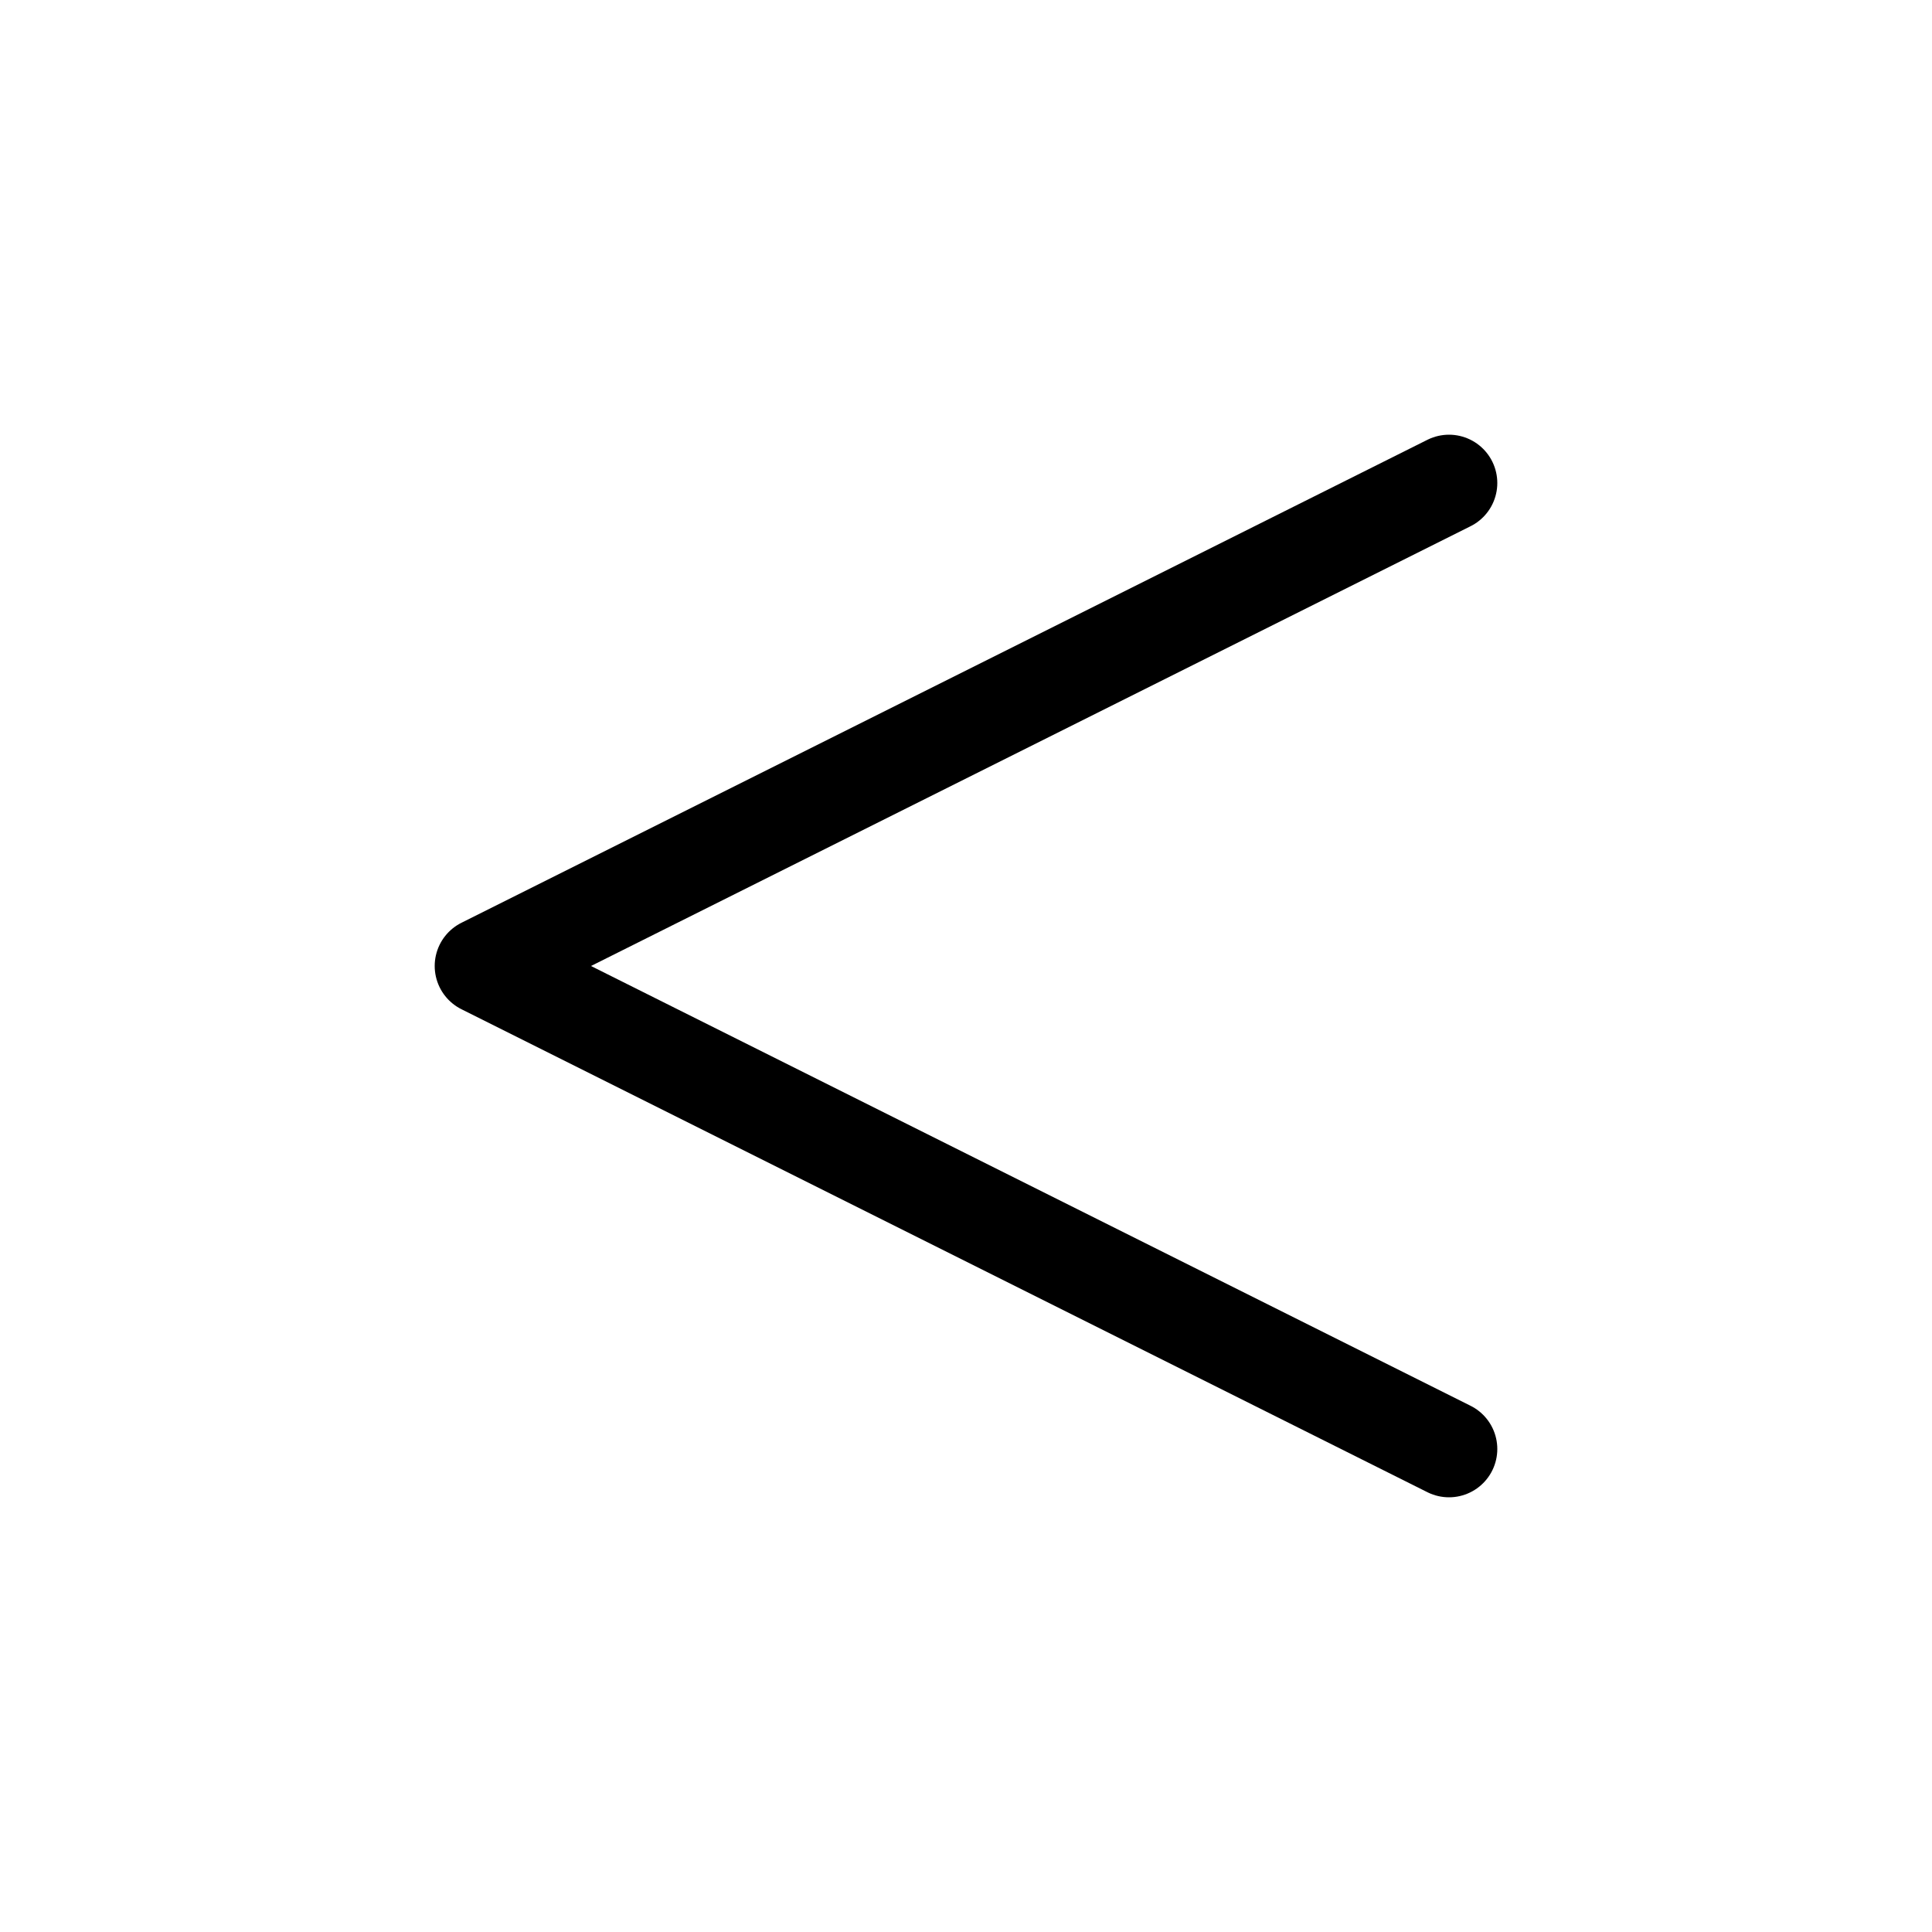
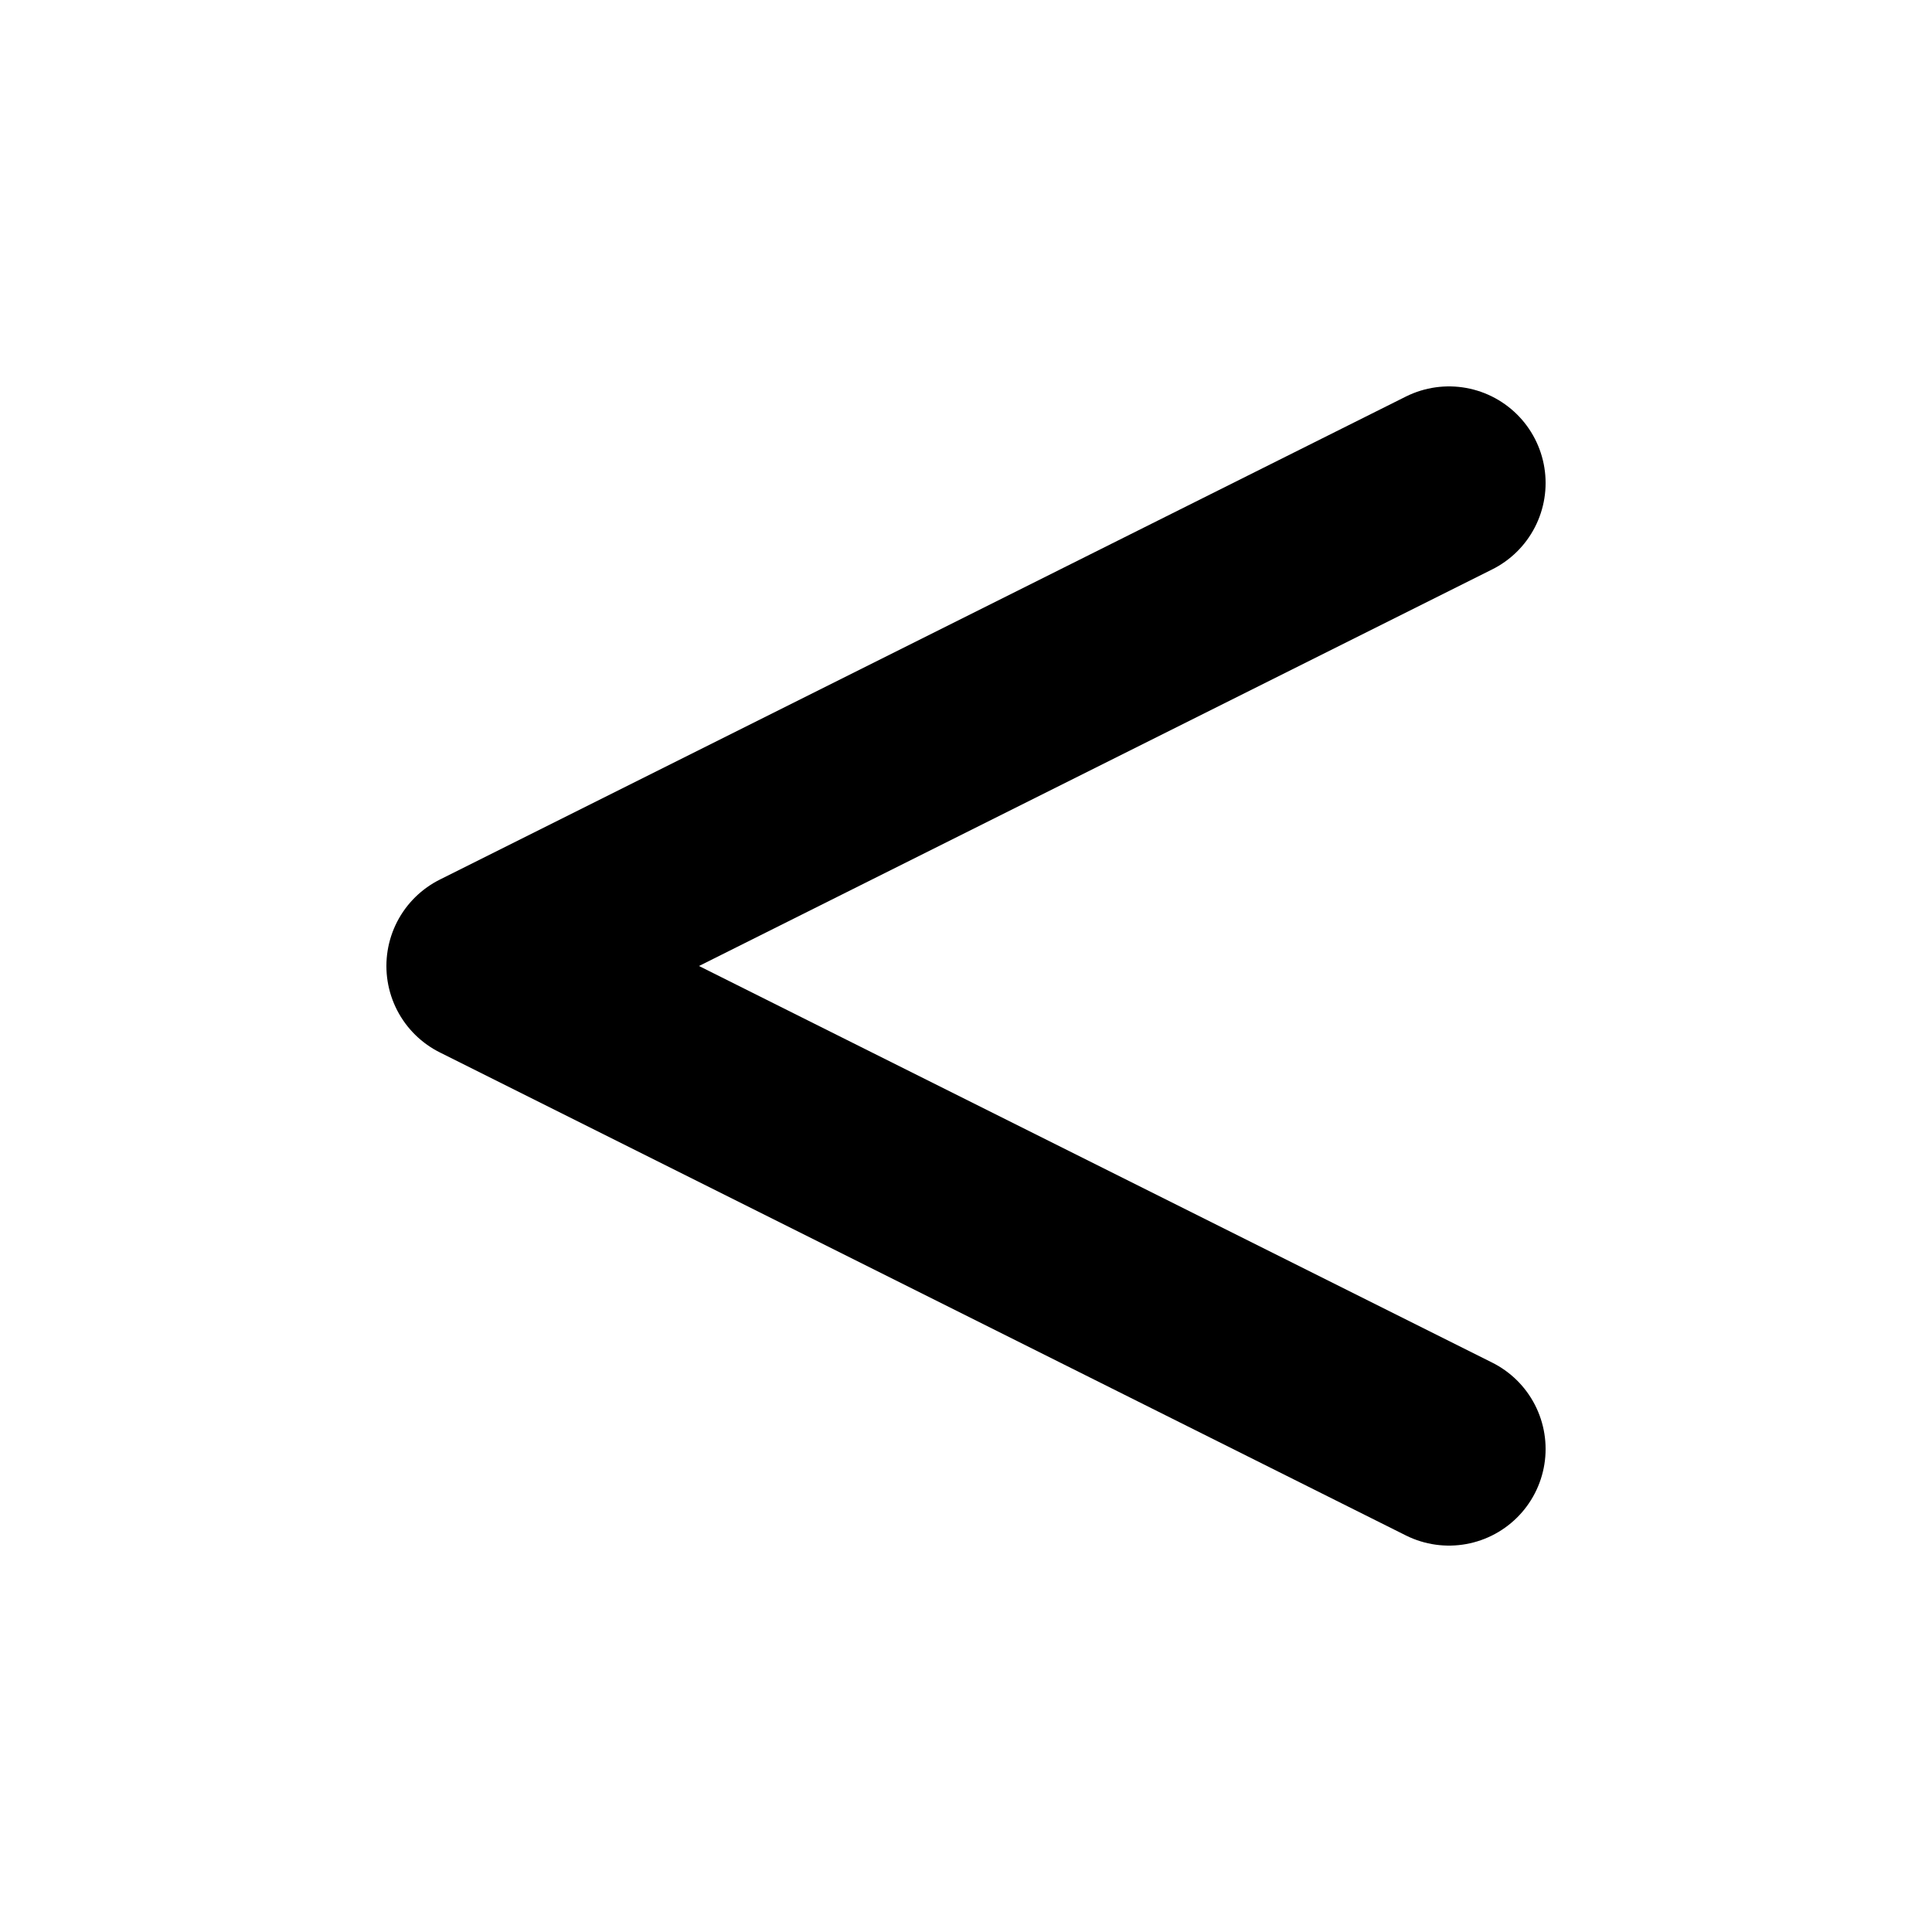
- <svg xmlns="http://www.w3.org/2000/svg" viewBox="0 0 100 100" width="100" height="100" fill="transparent" stroke="currentColor" stroke-width="5" stroke-linecap="round" stroke-linejoin="round">
+ <svg xmlns="http://www.w3.org/2000/svg" viewBox="0 0 100 100" width="100" height="100" fill="transparent" stroke="currentColor" stroke-width="10" stroke-linecap="round" stroke-linejoin="round">
  <path d="         M75 25         L25 50         L75 75         " />
</svg>
